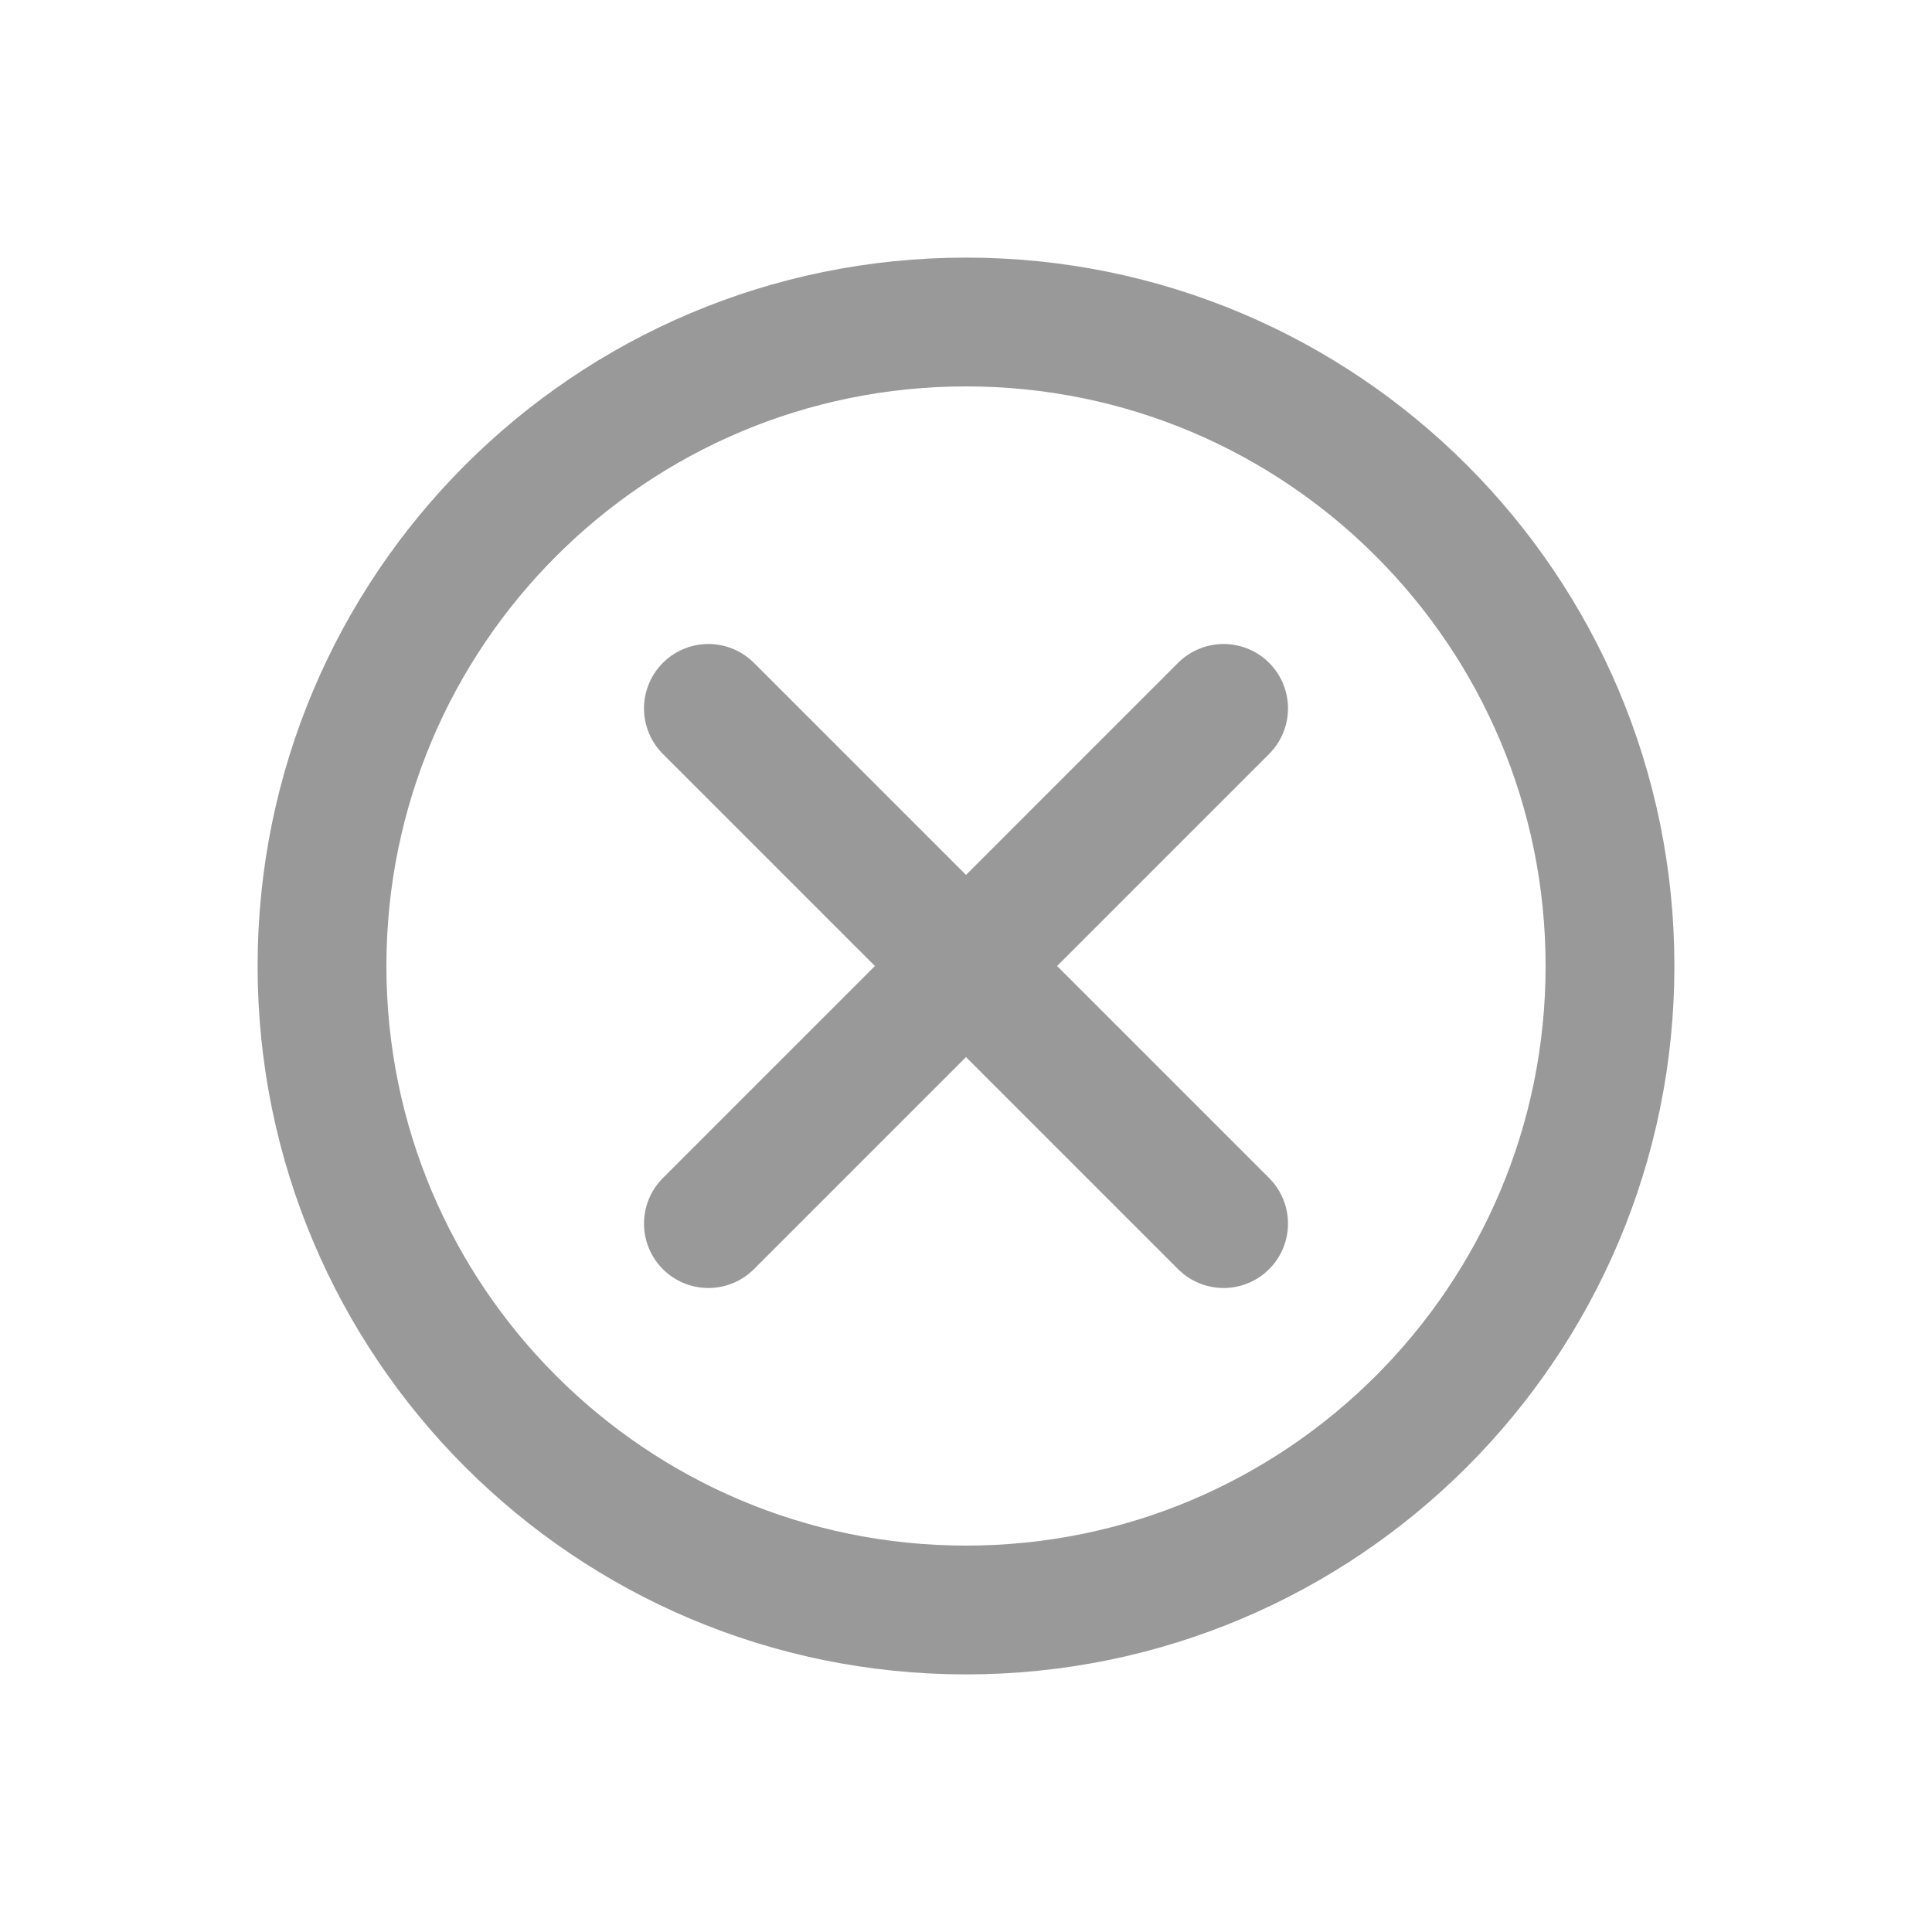
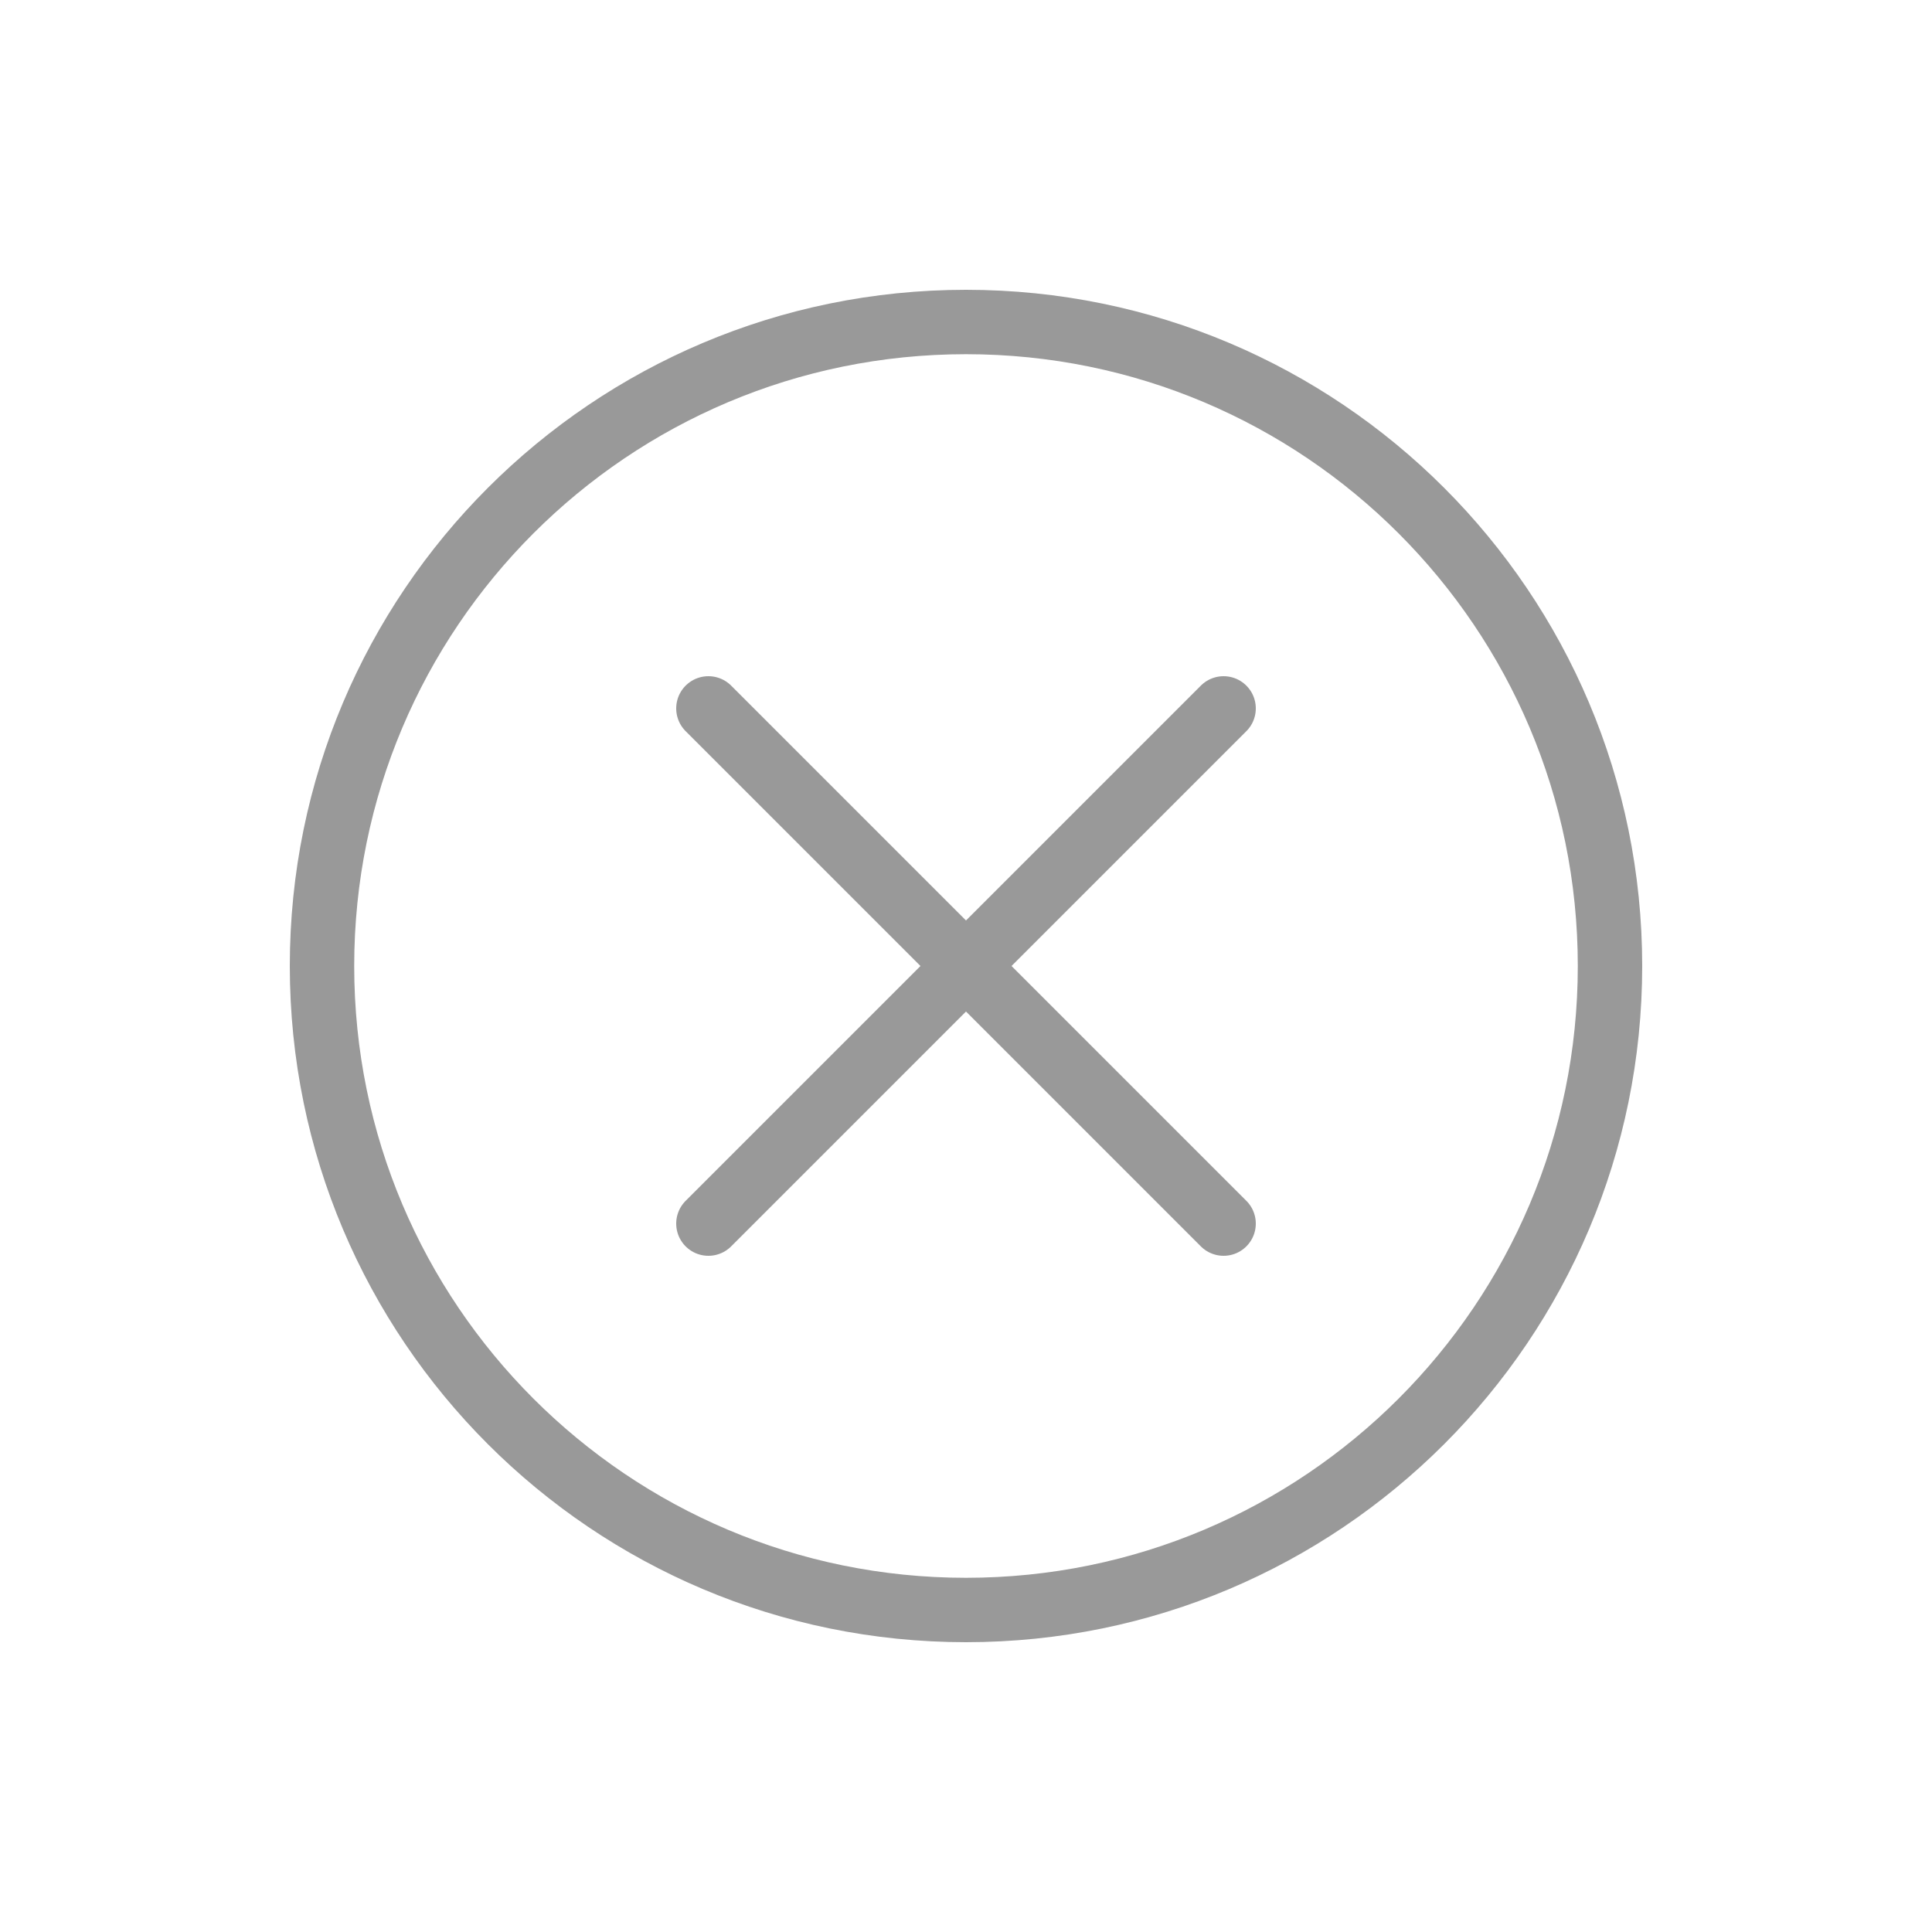
<svg xmlns="http://www.w3.org/2000/svg" height="30" width="30">
-   <circle cx="15" cy="15" r="10" stroke="#999" stroke-width="2" fill="transparent" />
-   <line x1="11" y1="11" x2="19" y2="19" stroke="#999" stroke-width="2" stroke-linecap="round" />
-   <line x1="19" y1="11" x2="11" y2="19" stroke="#999" stroke-width="2" stroke-linecap="round" />
+   <circle cx="15" cy="15" r="10" stroke="#999" stroke-width="1" fill="transparent" />
+   <line x1="11" y1="11" x2="19" y2="19" stroke="#999" stroke-width="1" stroke-linecap="round" />
+   <line x1="19" y1="11" x2="11" y2="19" stroke="#999" stroke-width="1" stroke-linecap="round" />
</svg>
